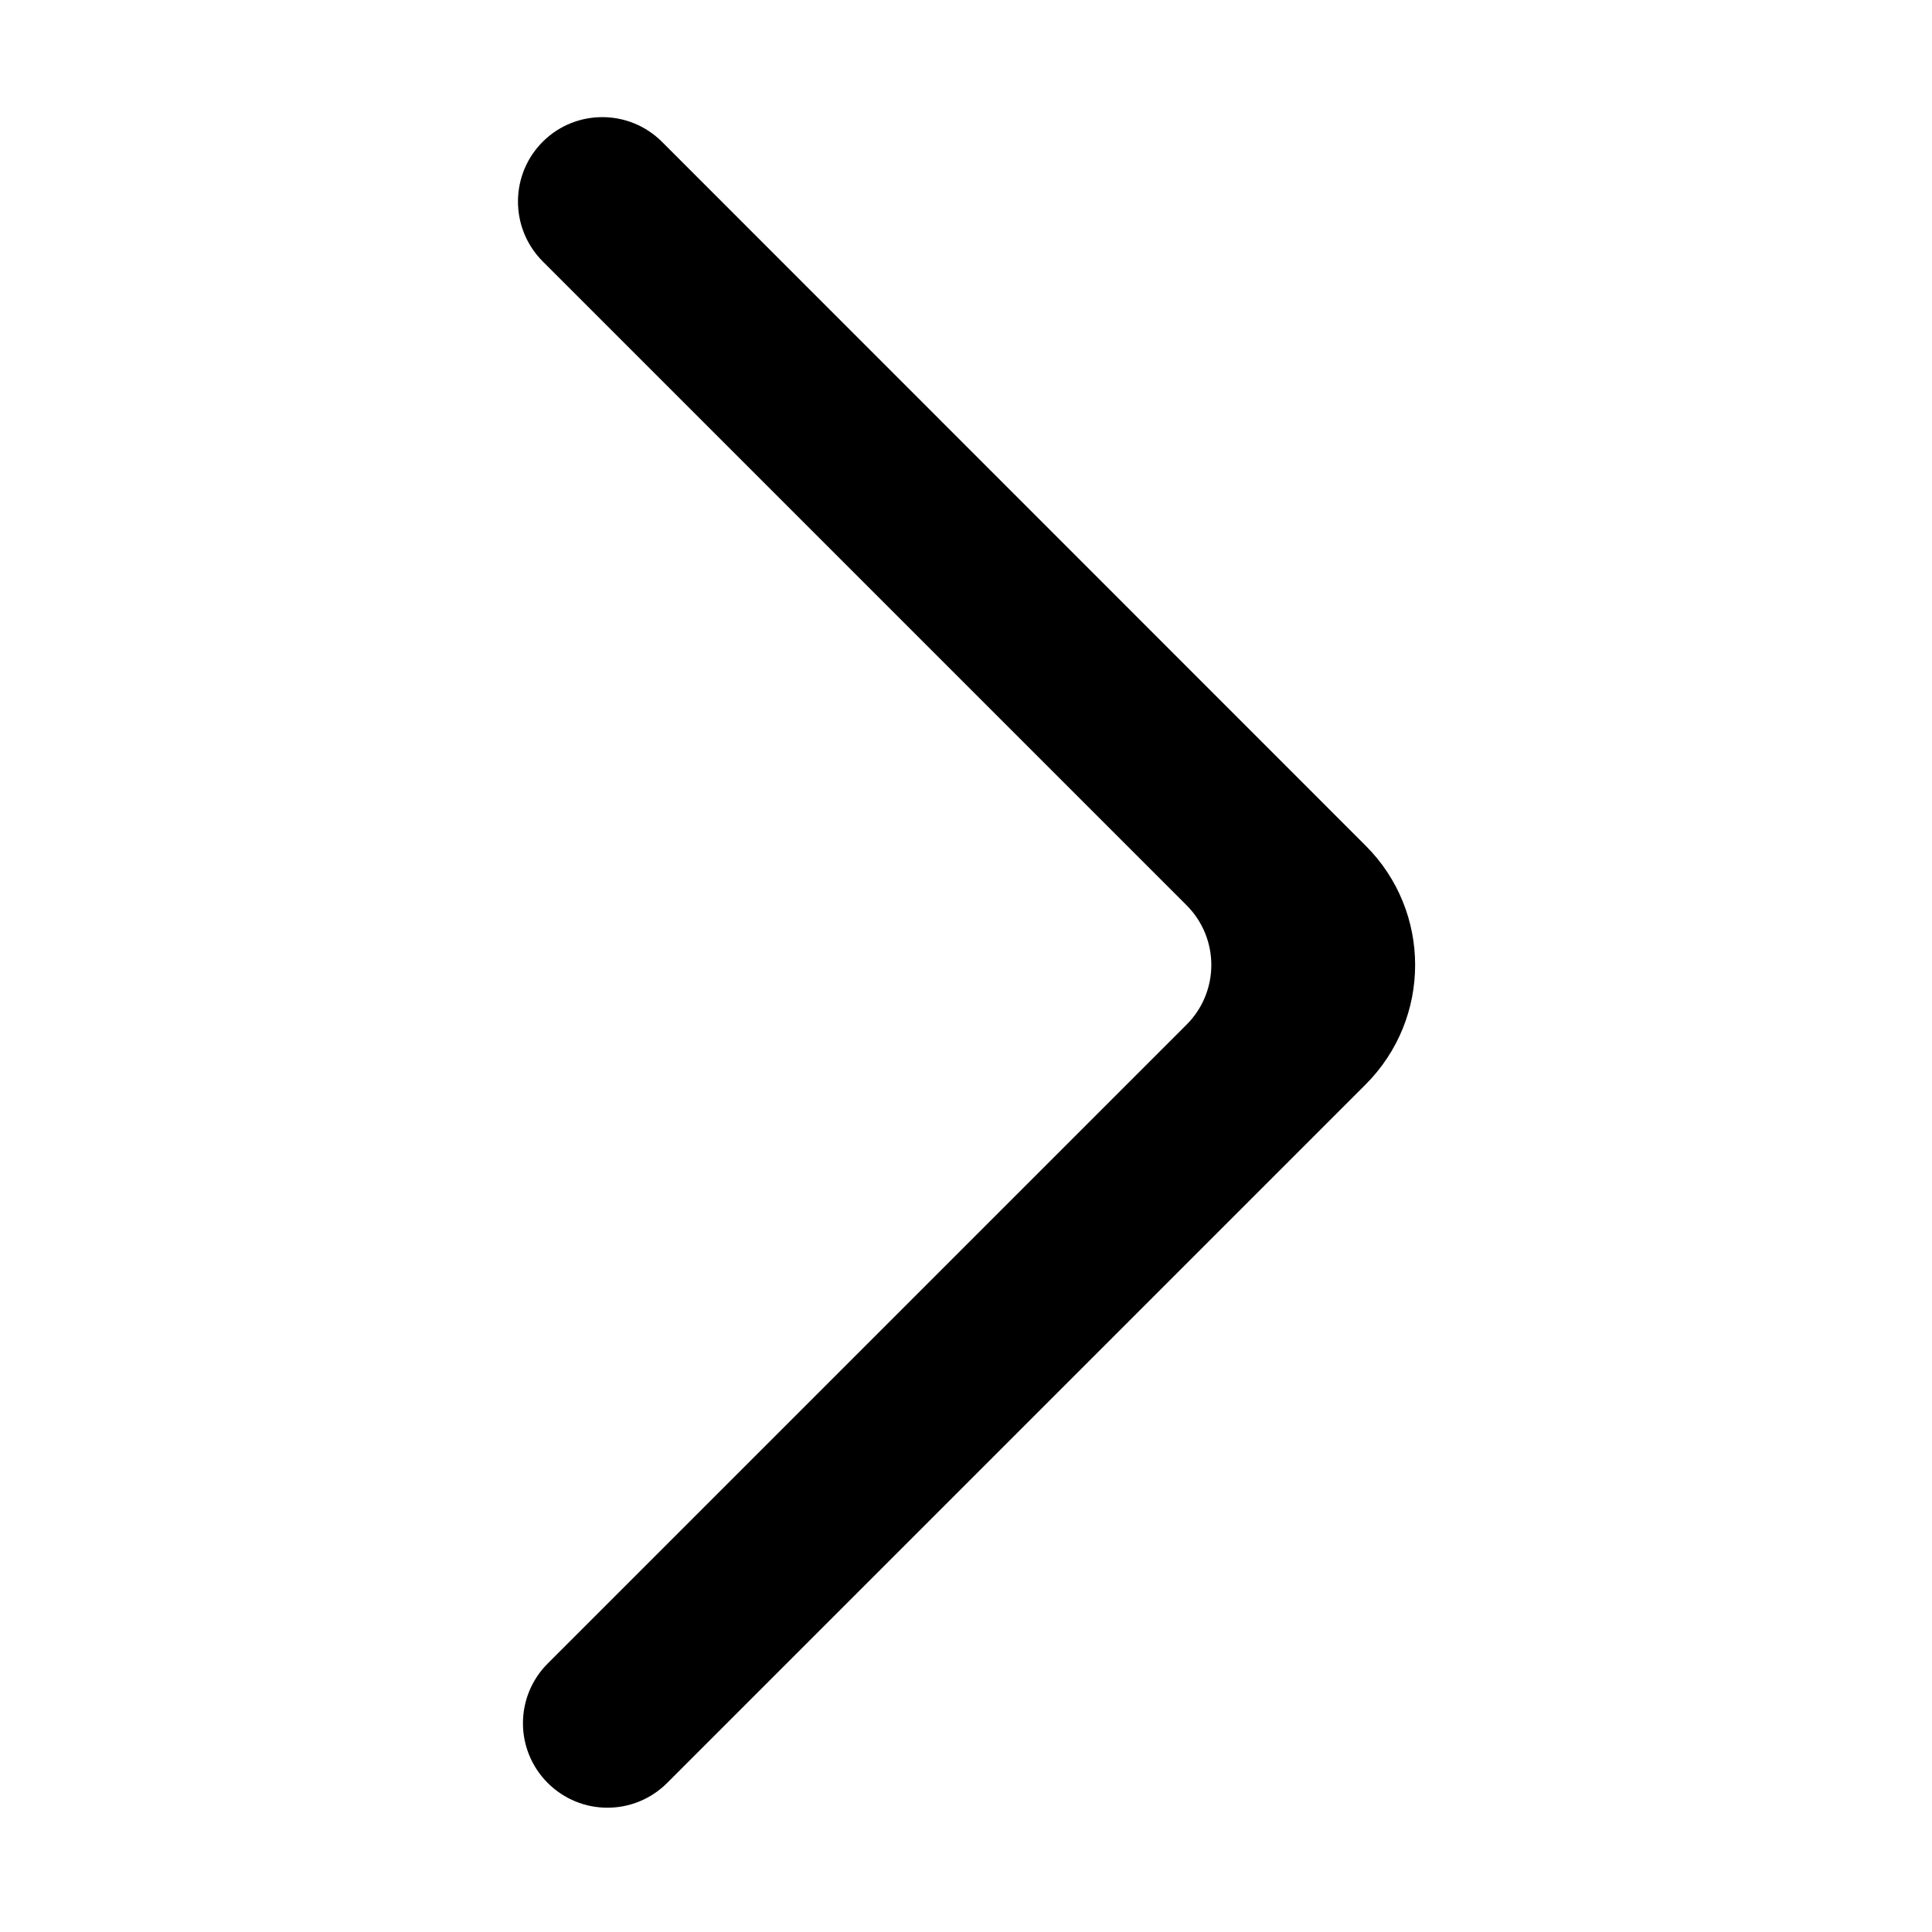
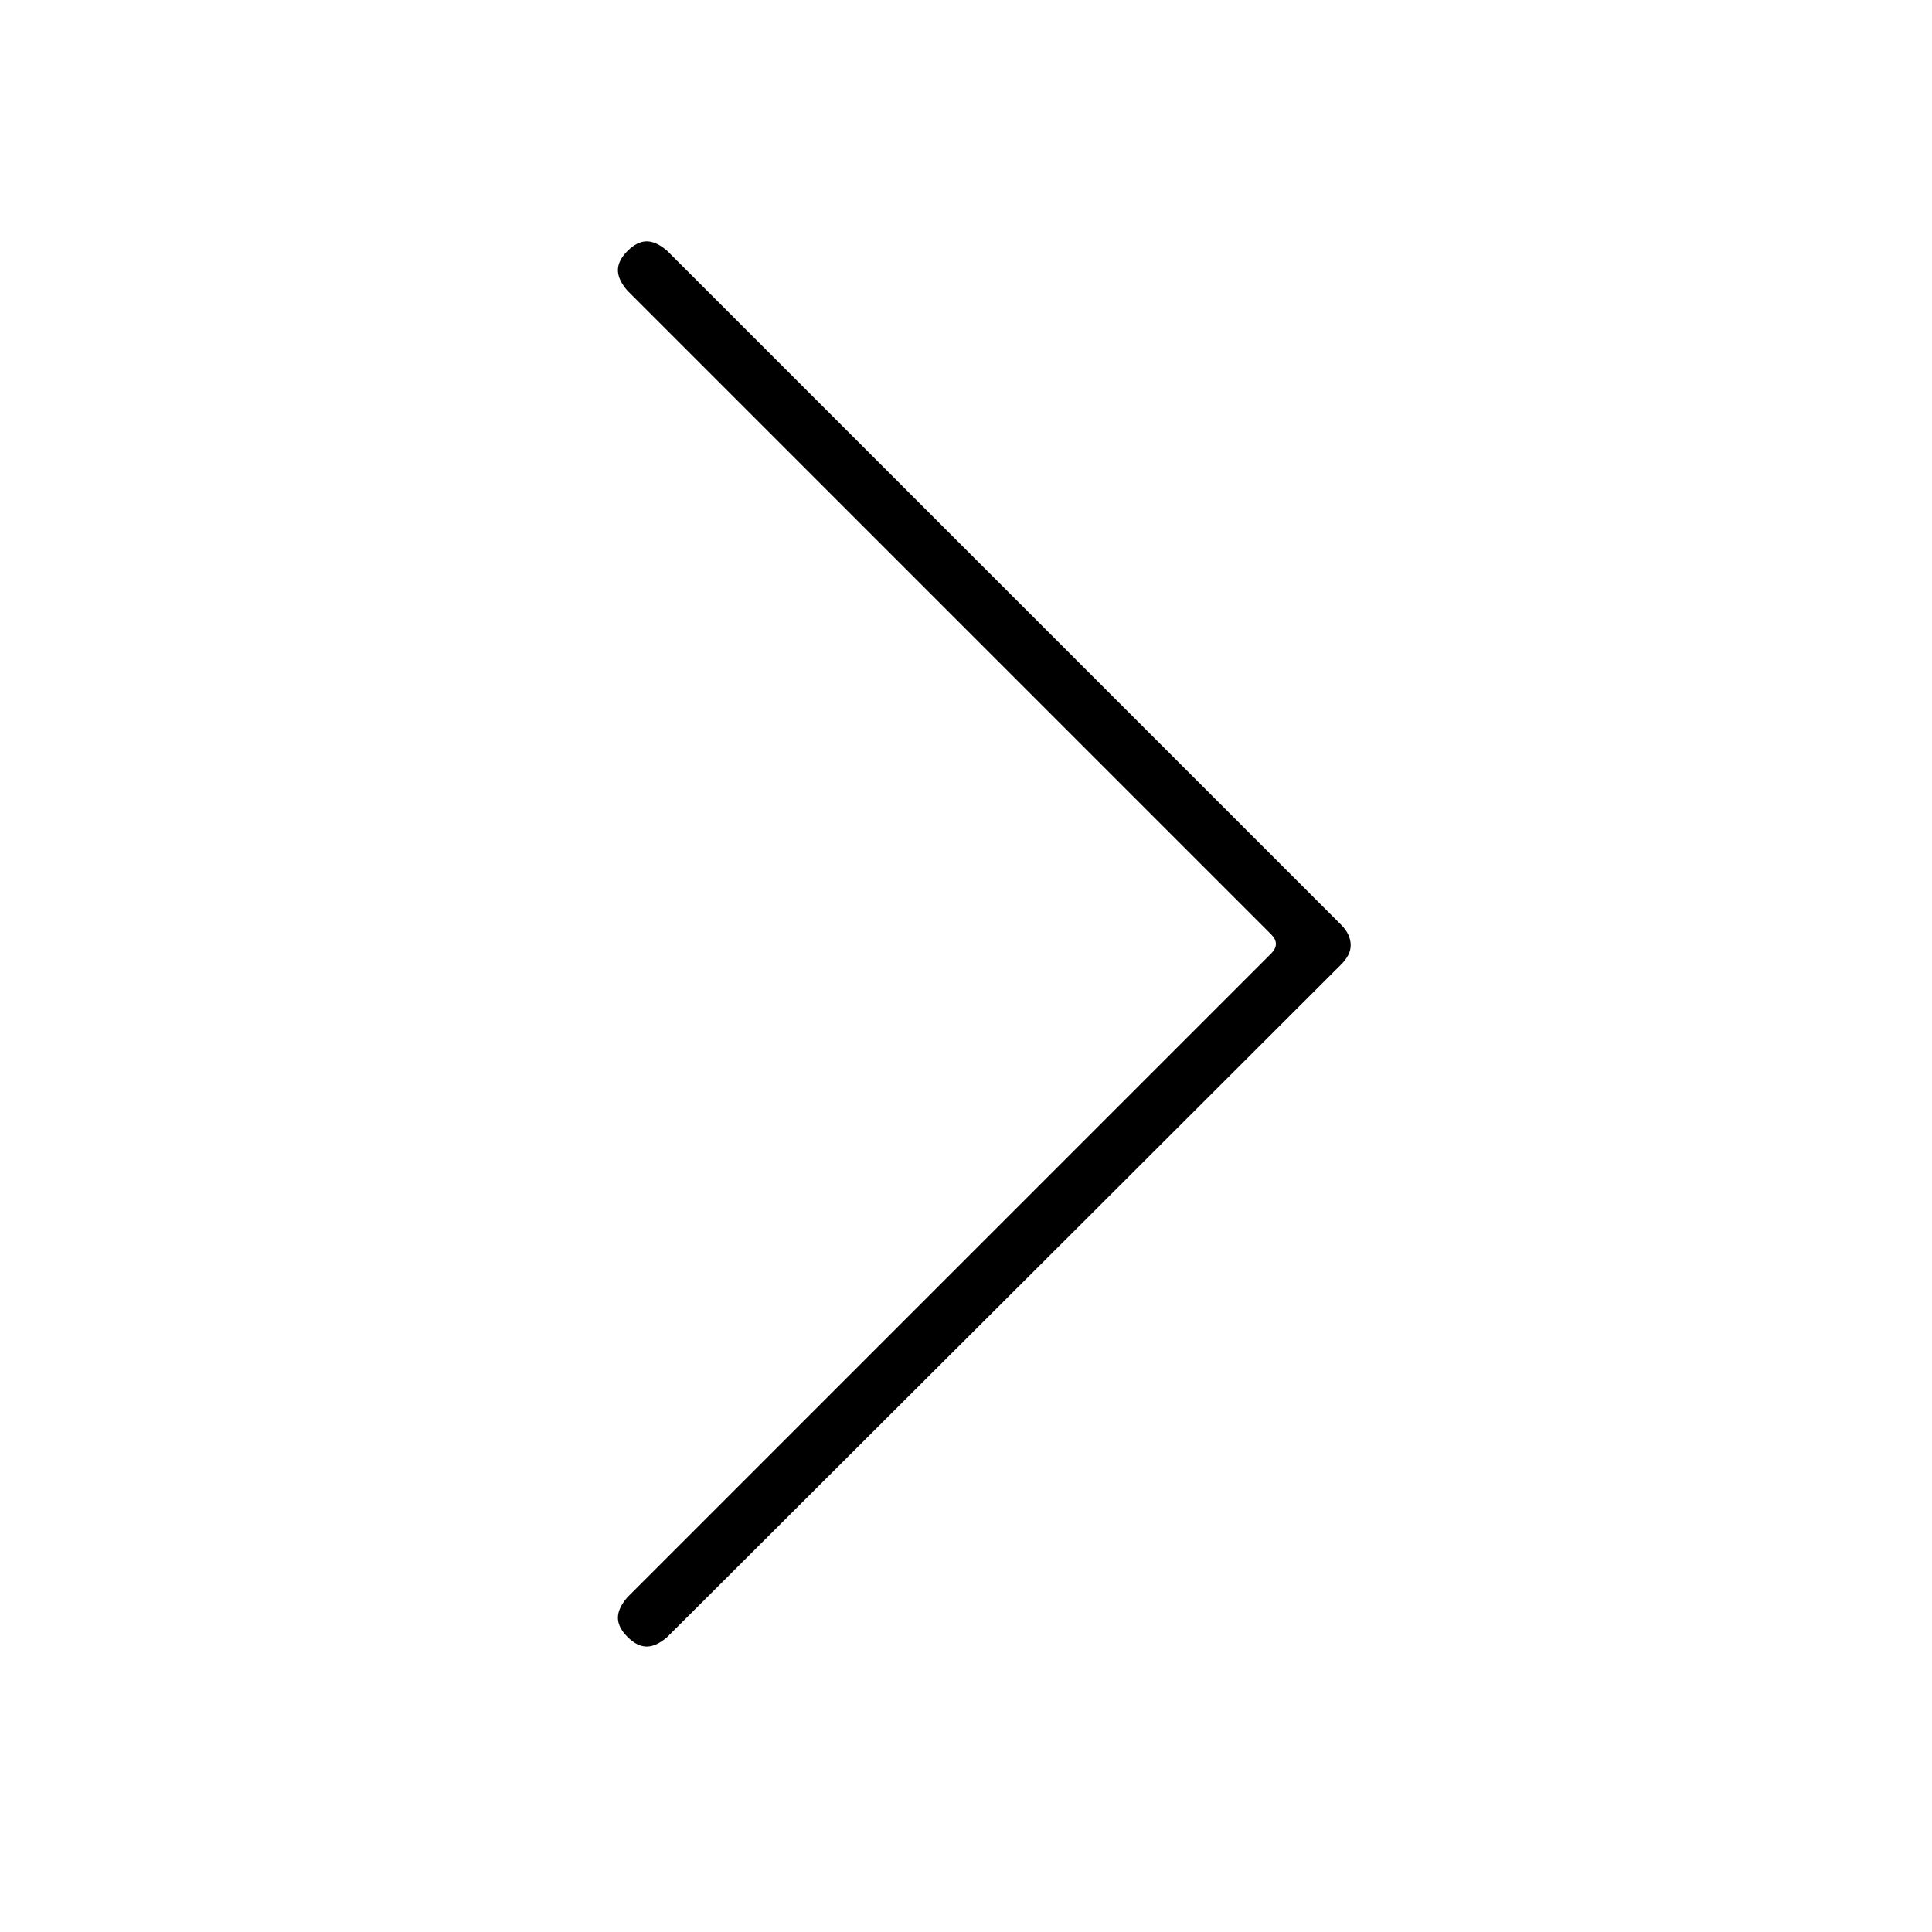
- <svg xmlns="http://www.w3.org/2000/svg" t="1580978198283" class="icon" viewBox="0 0 1024 1024" version="1.1" p-id="1099" width="200" height="200">
+ <svg xmlns="http://www.w3.org/2000/svg" t="1591375534079" class="icon" viewBox="0 0 1024 1024" version="1.1" p-id="1898" width="200" height="200">
  <defs>
    <style type="text/css" />
  </defs>
-   <path d="M290.3 945c17.5 17.5 45.8 17.5 63.3 0l370.2-370.2c35-35 35-91.7 0-126.6l-372.9-373c-17.3-17.3-45.3-17.5-62.8-0.5-17.9 17.4-18.1 46.1-0.5 63.8l341.3 341.3c17.5 17.5 17.5 45.8 0 63.3L290.3 881.7c-17.5 17.5-17.5 45.8 0 63.3z" p-id="1100" />
+   <path d="M673.714 495.219q-85.098-85.098-341.118-341.118-5.091-5.819-5.091-10.91 0-5.091 5.091-10.183 5.091-5.091 10.183-5.091 5.091 0 10.91 5.091 119.282 119.282 357.119 357.119 5.091 5.091 5.091 10.91 0 5.091-5.091 10.183-0.727 0.727-1.455 1.455-88.734 88.734-355.665 354.937-5.819 5.091-10.91 5.091-5.091 0-10.183-5.091-5.091-5.091-5.091-10.183 0-5.091 5.091-10.91 113.464-113.464 341.118-341.118 5.091-5.091 0-10.183z" p-id="1899" />
</svg>
